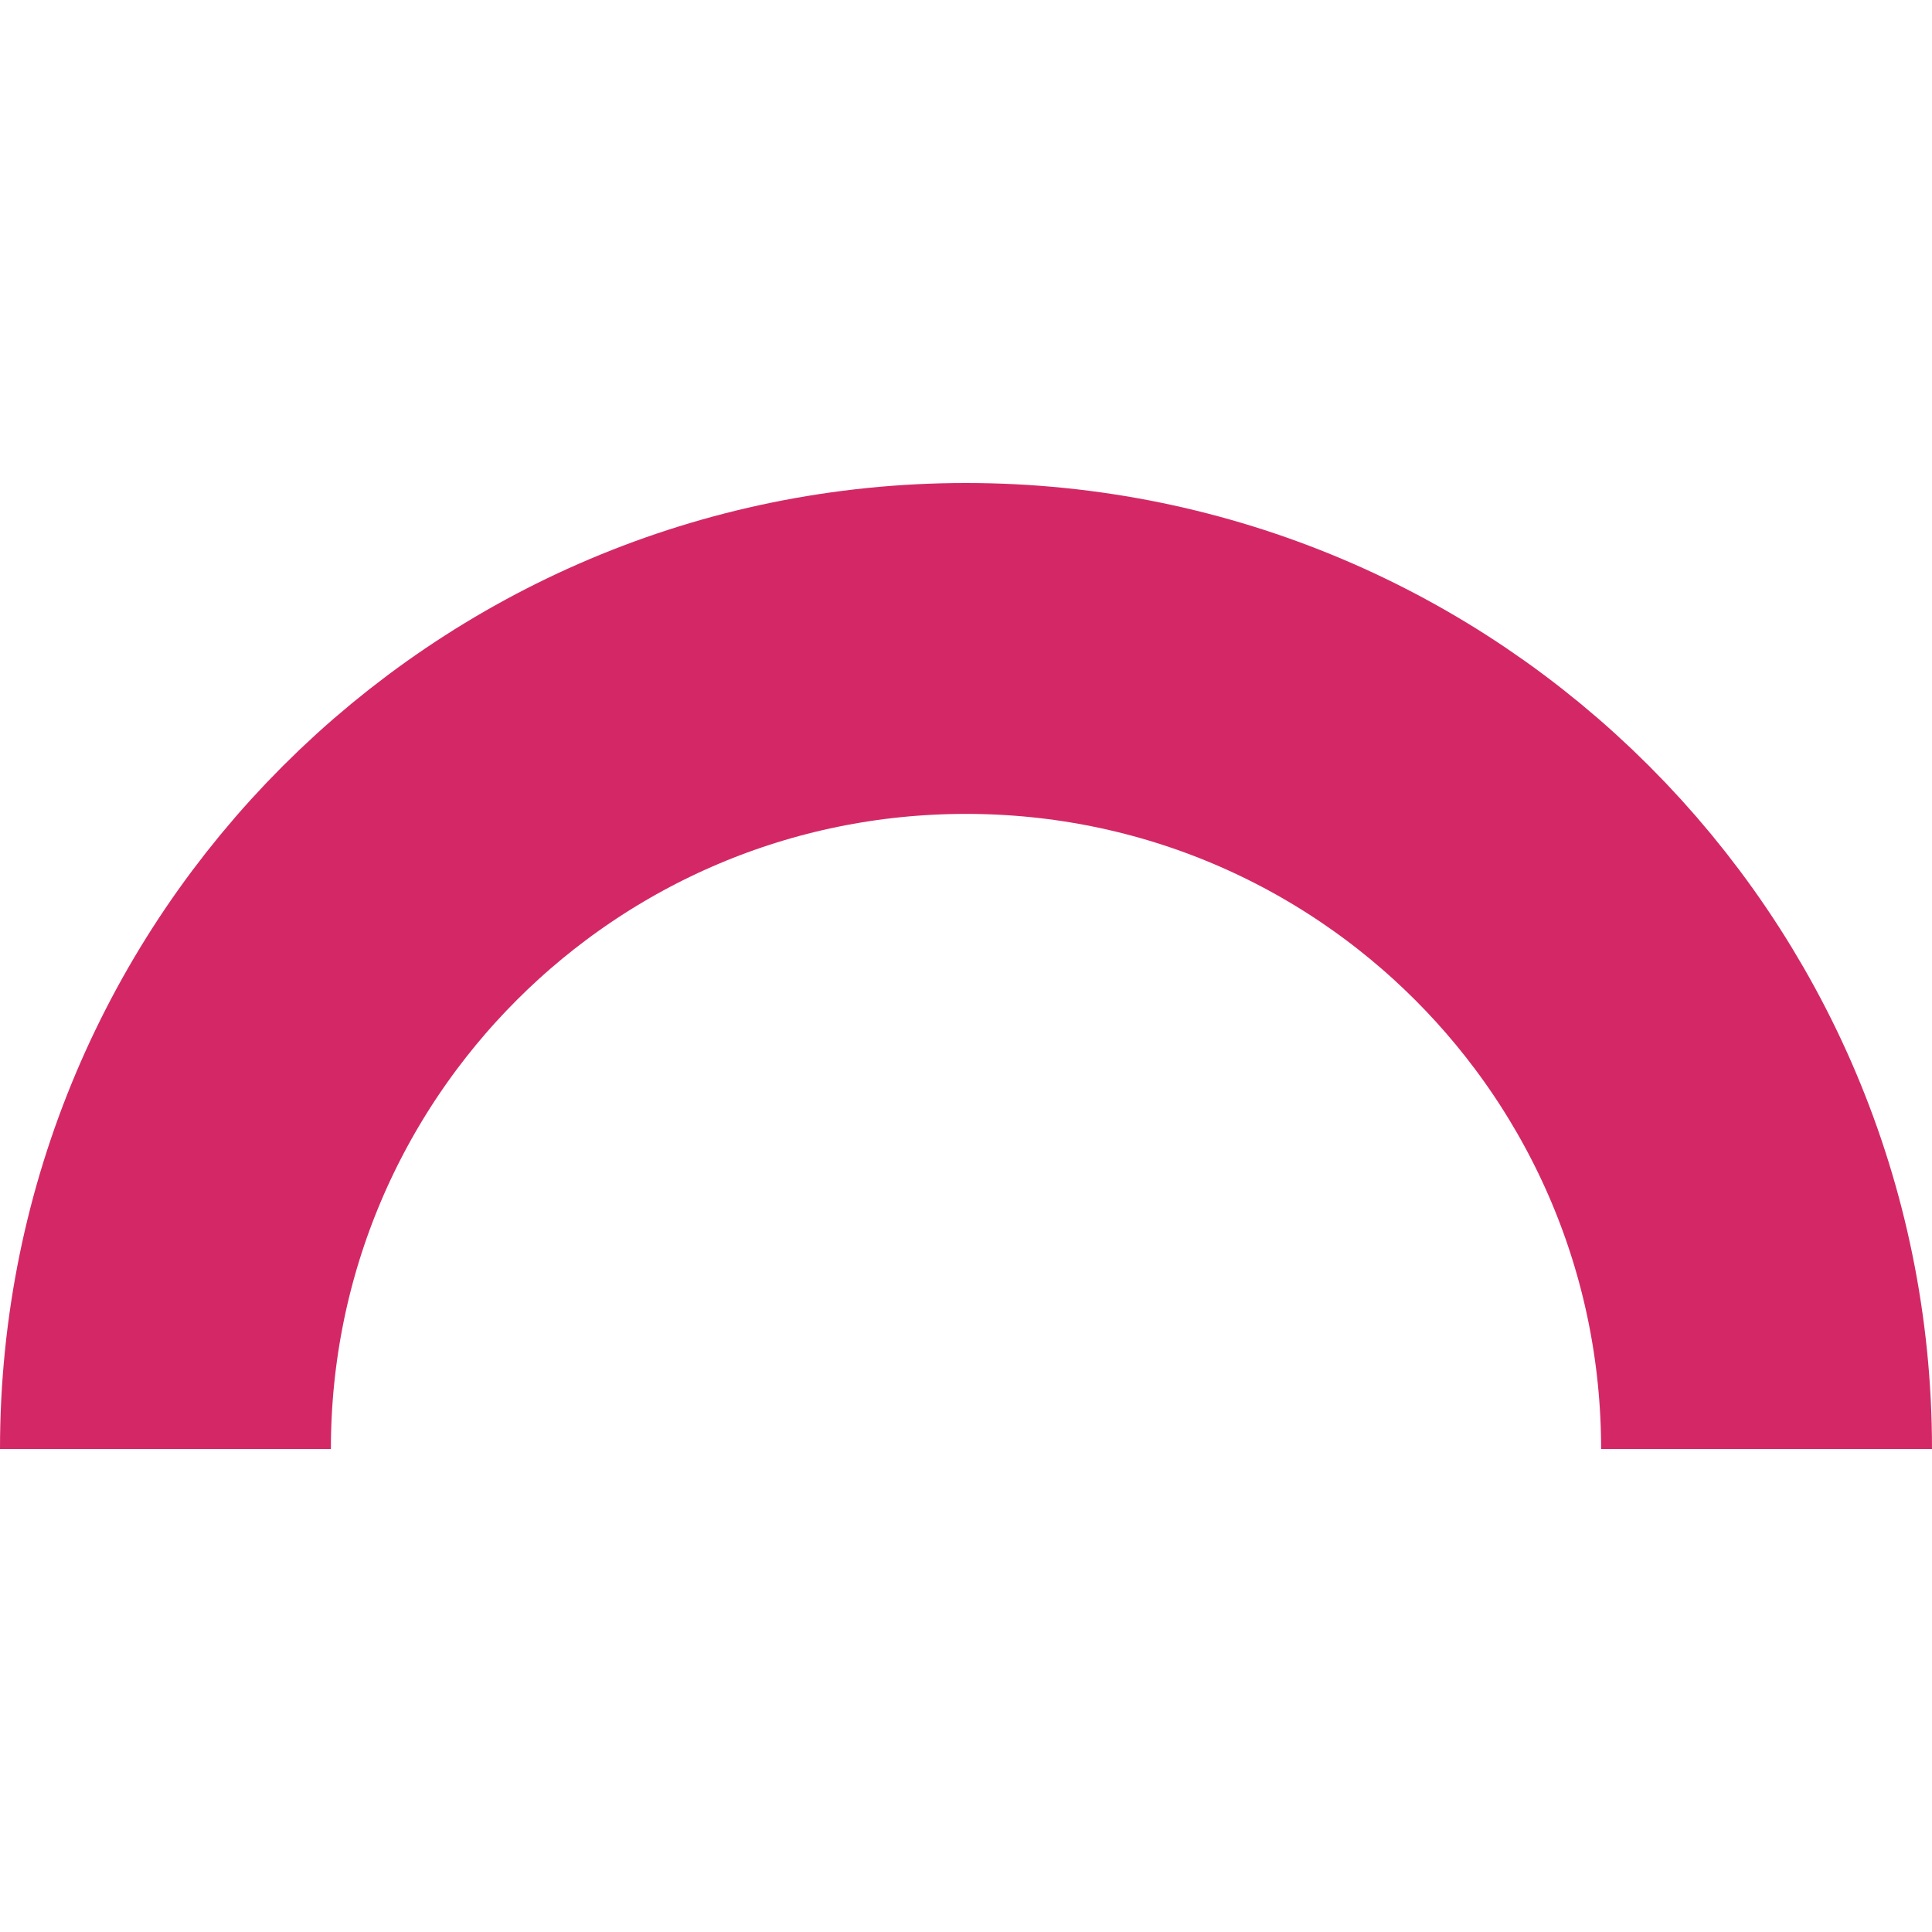
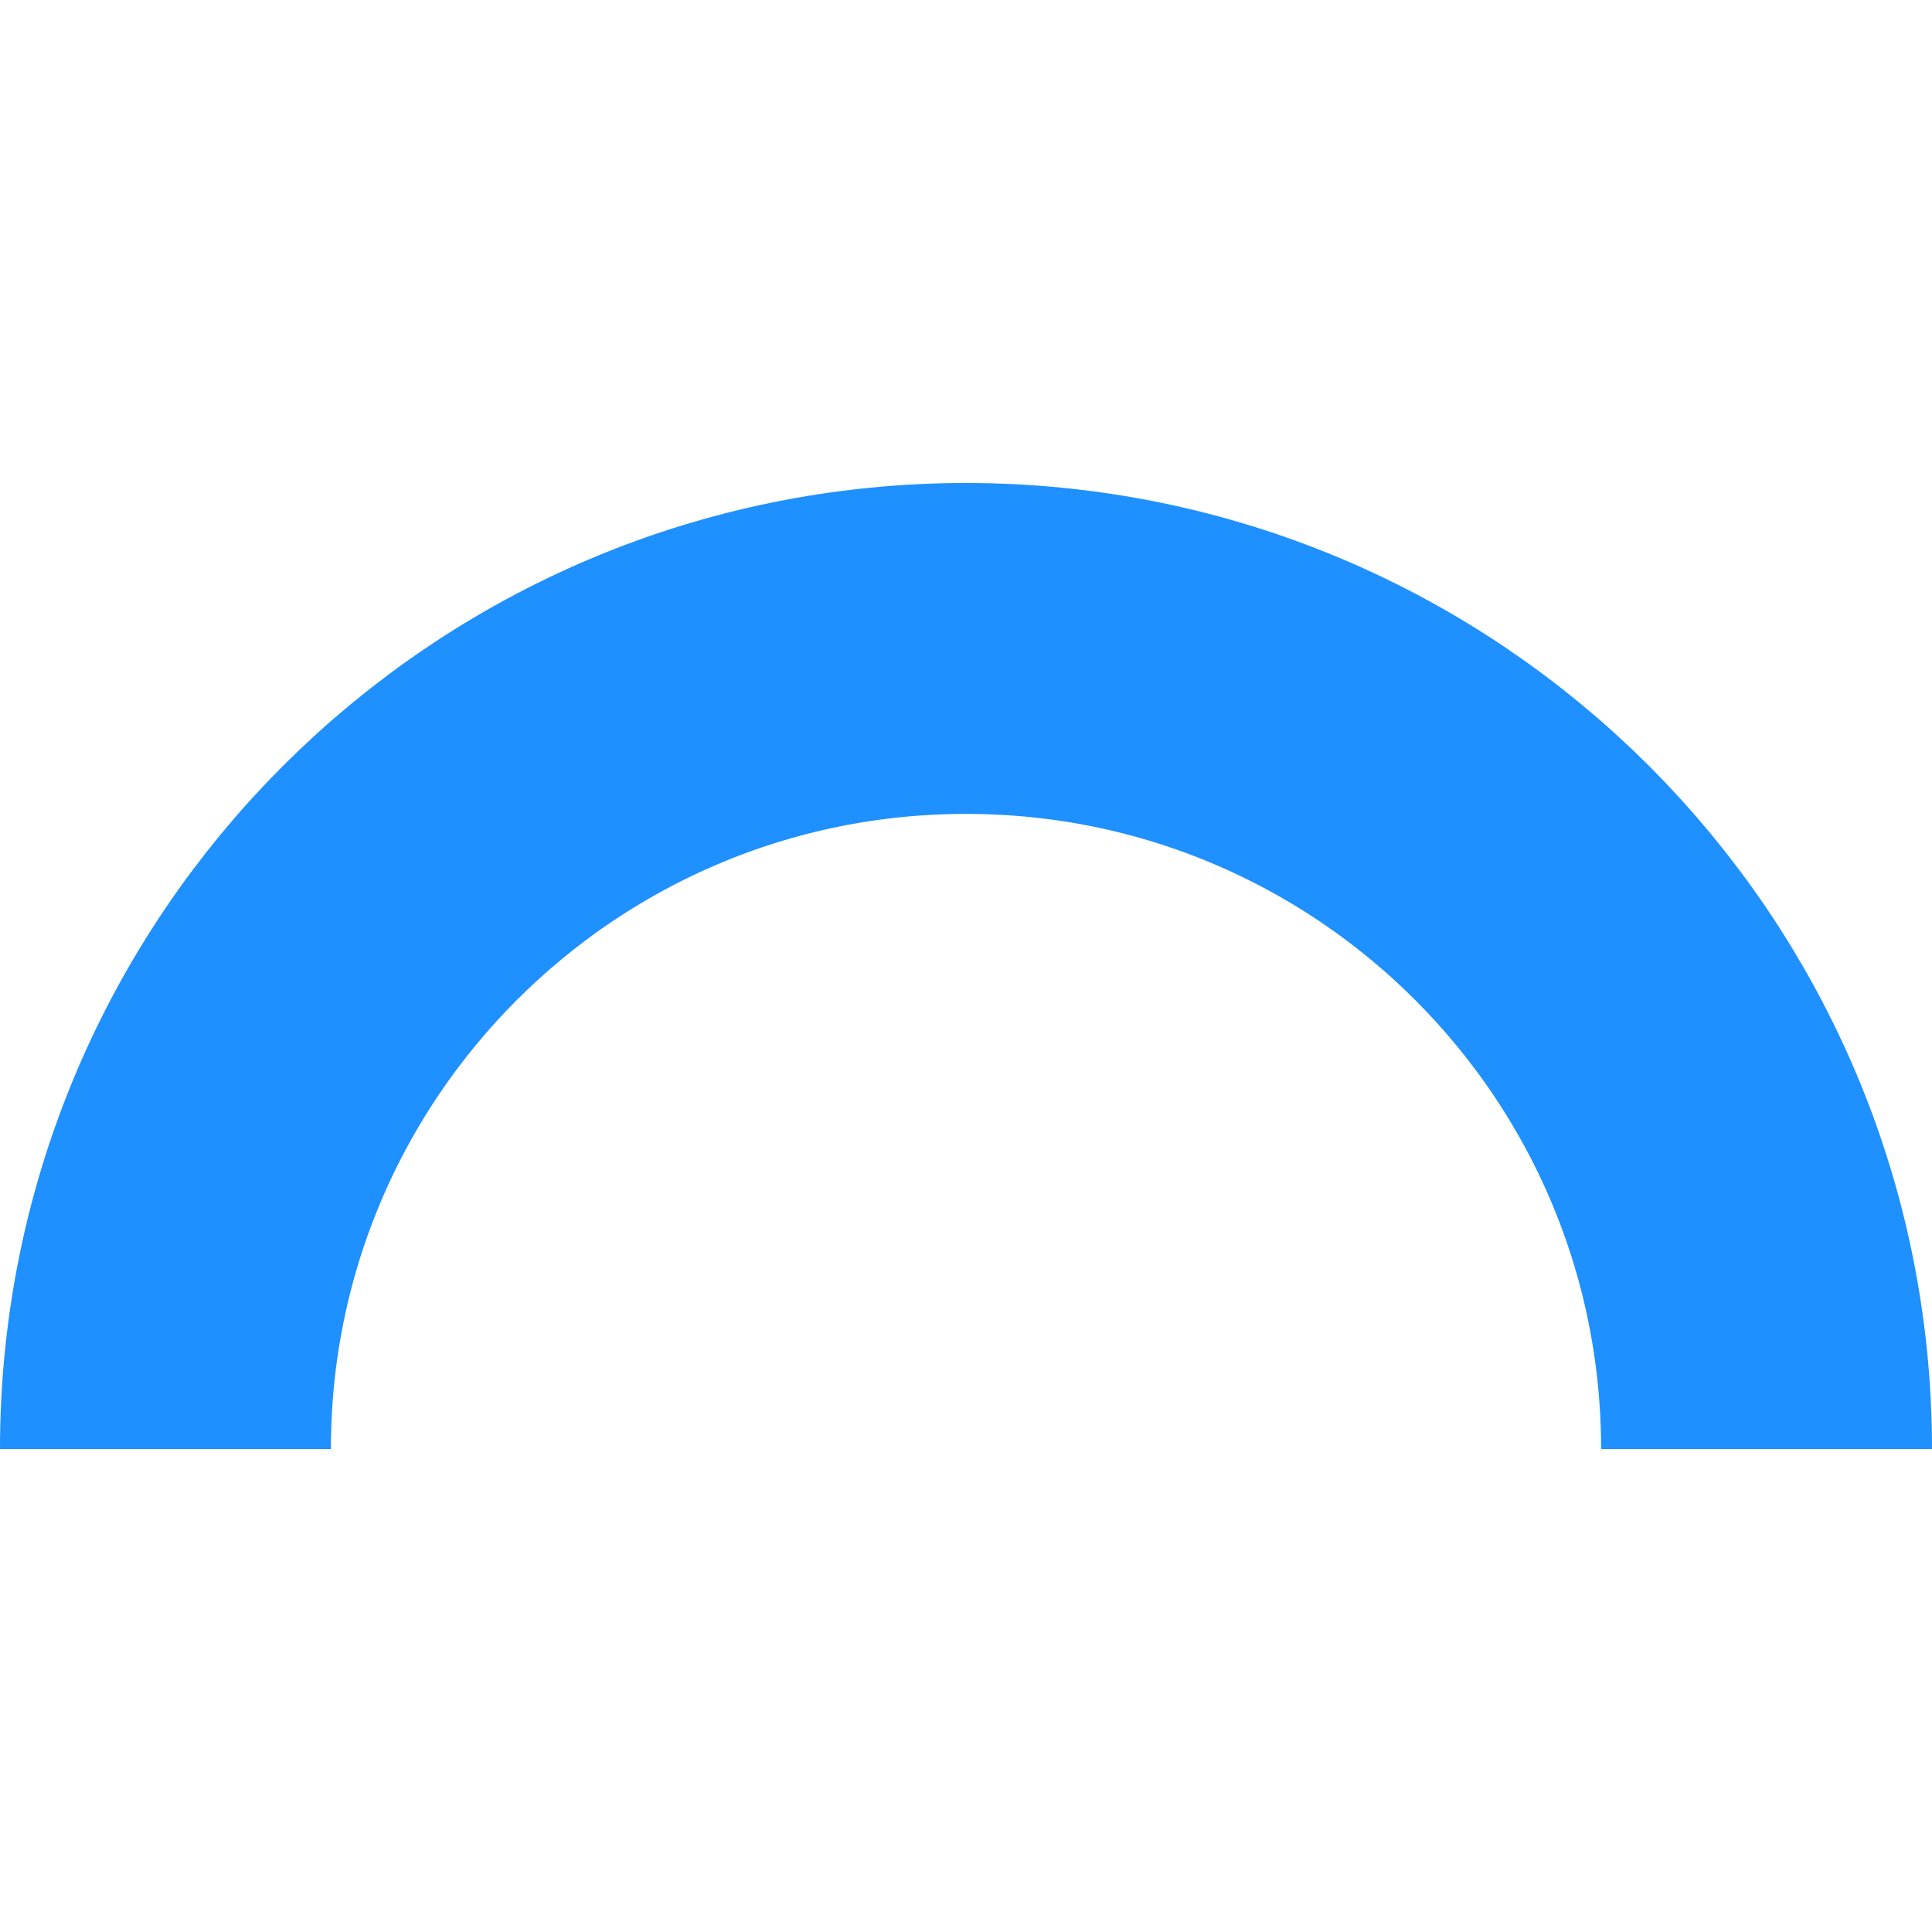
<svg xmlns="http://www.w3.org/2000/svg" width="30" height="30" viewBox="0 0 362 181" fill="none">
-   <path d="M331 181C331 98.157 263.843 31 181 31C98.157 31 31 98.157 31 181" stroke="#d42866" stroke-width="62" />
+   <path d="M331 181C331 98.157 263.843 31 181 31C98.157 31 31 98.157 31 181" stroke="#1E90FF" stroke-width="62" />
</svg>
